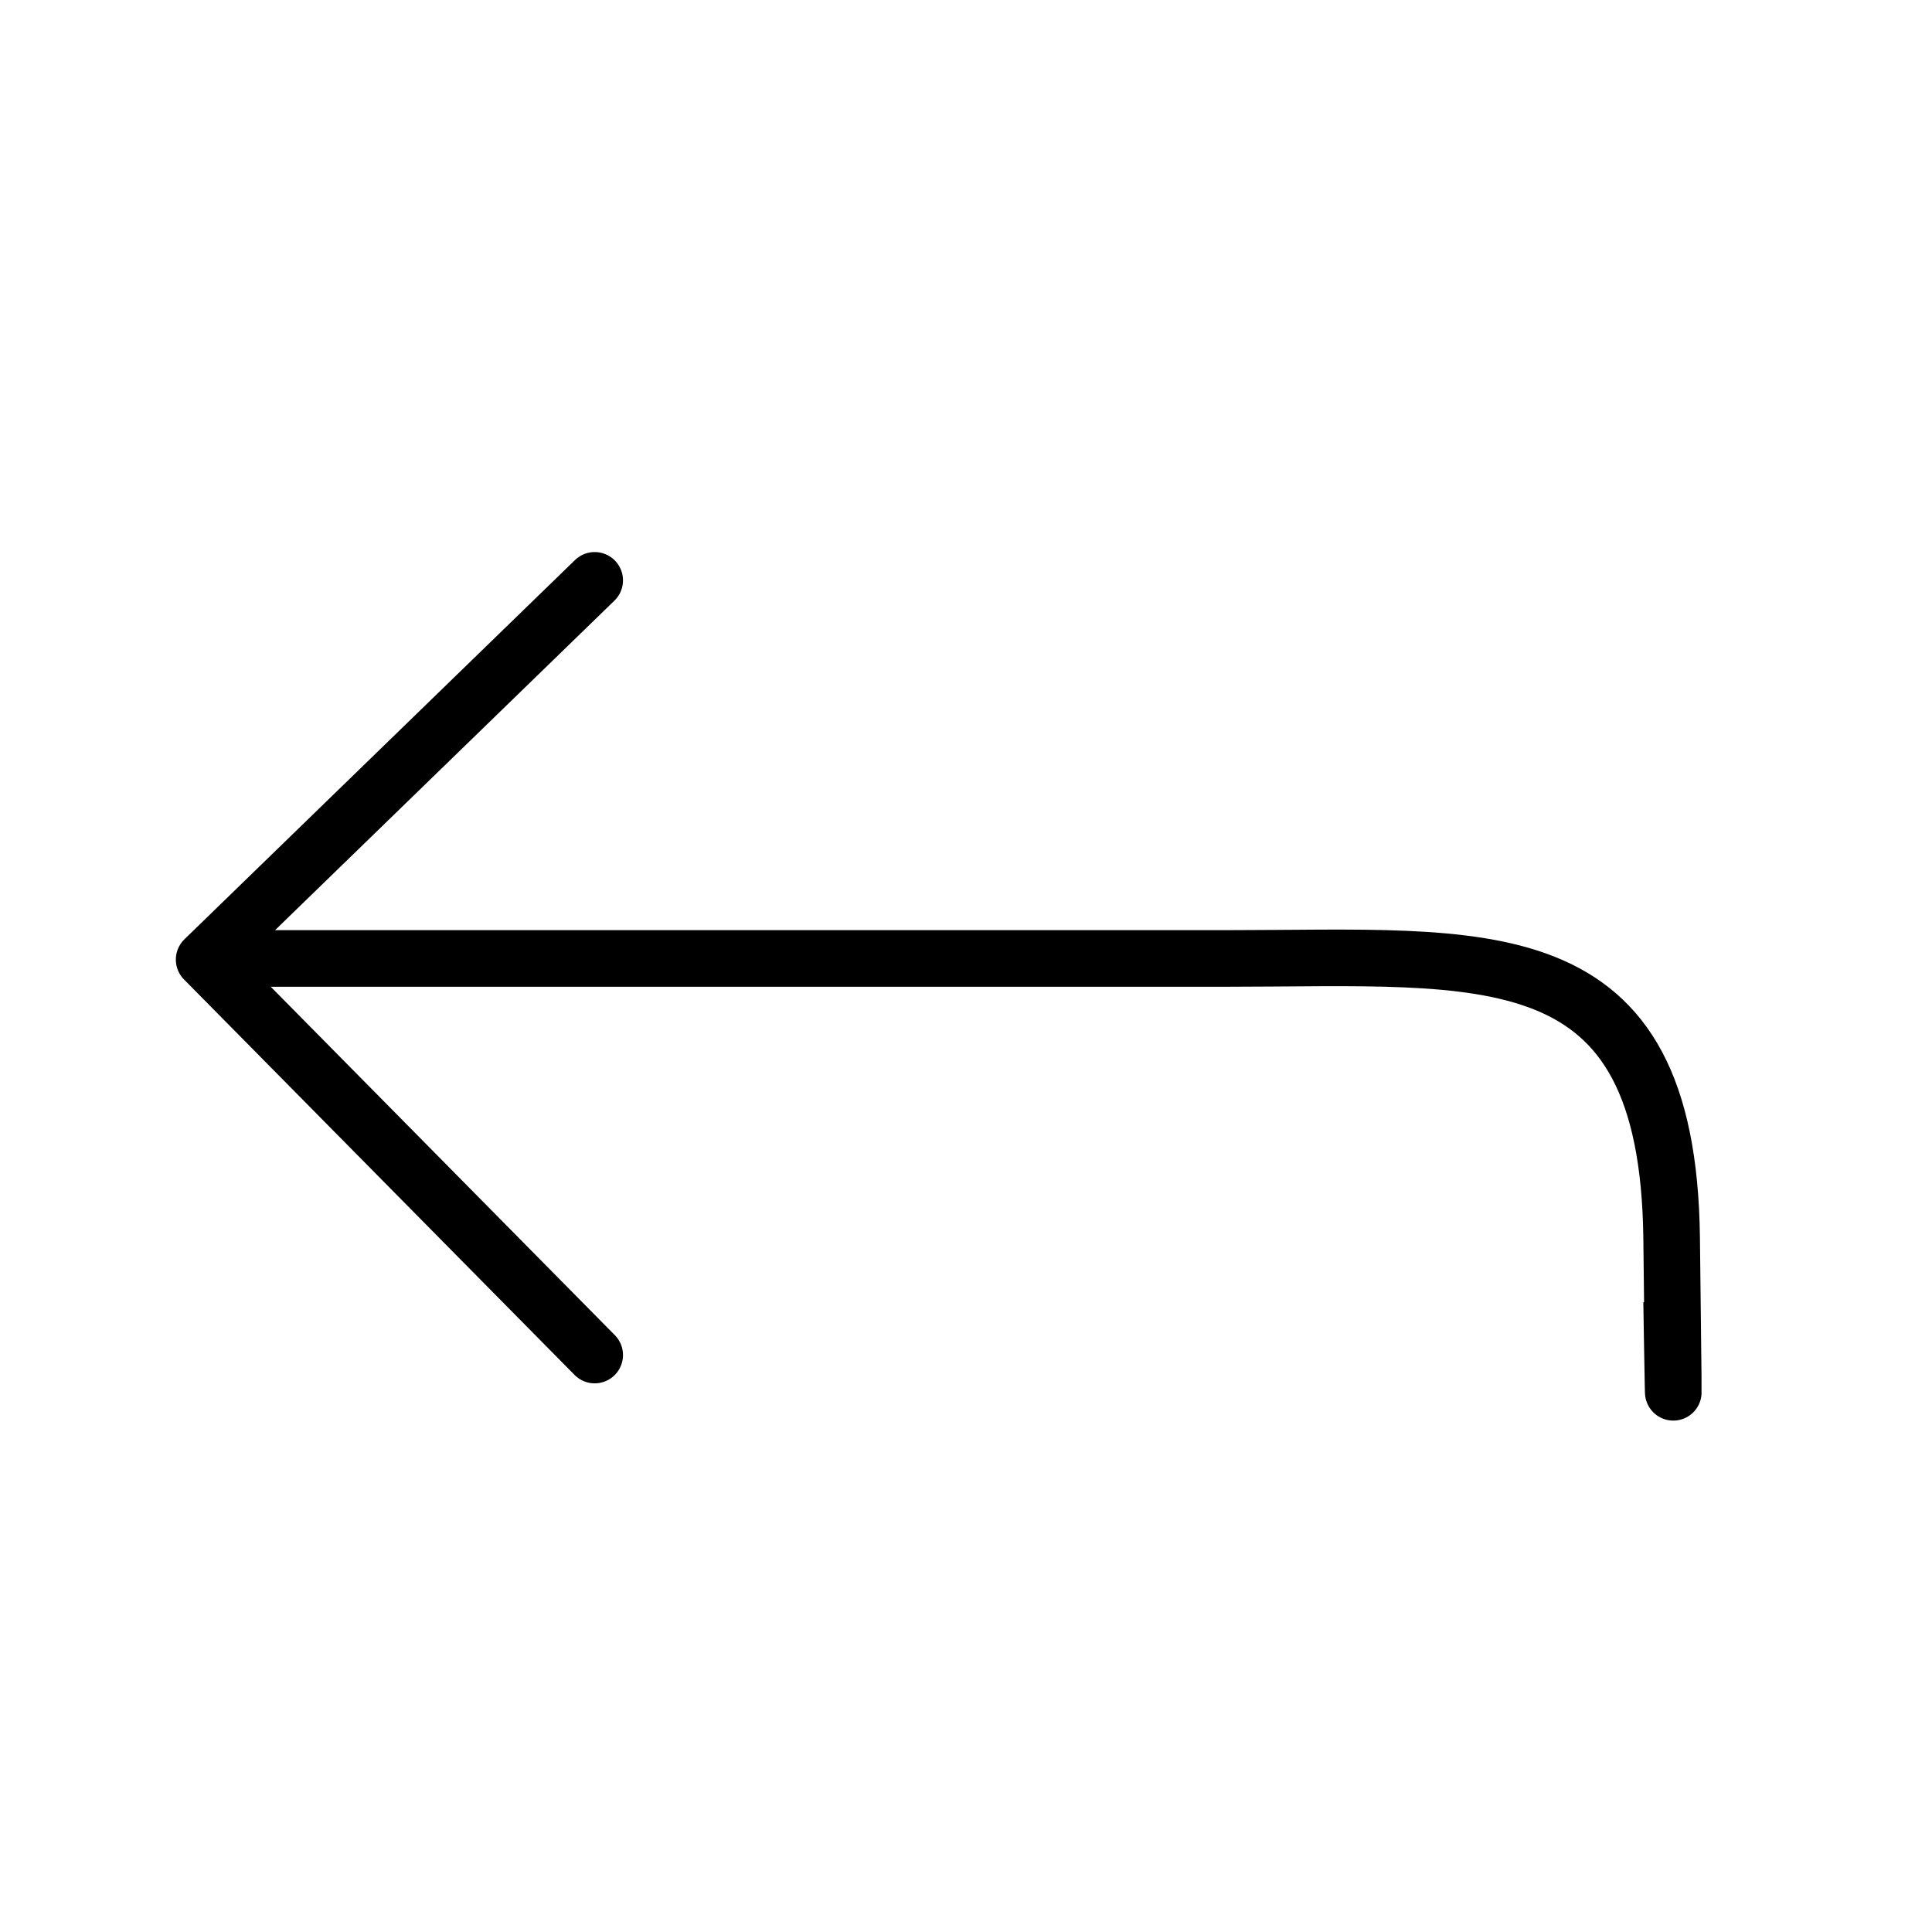
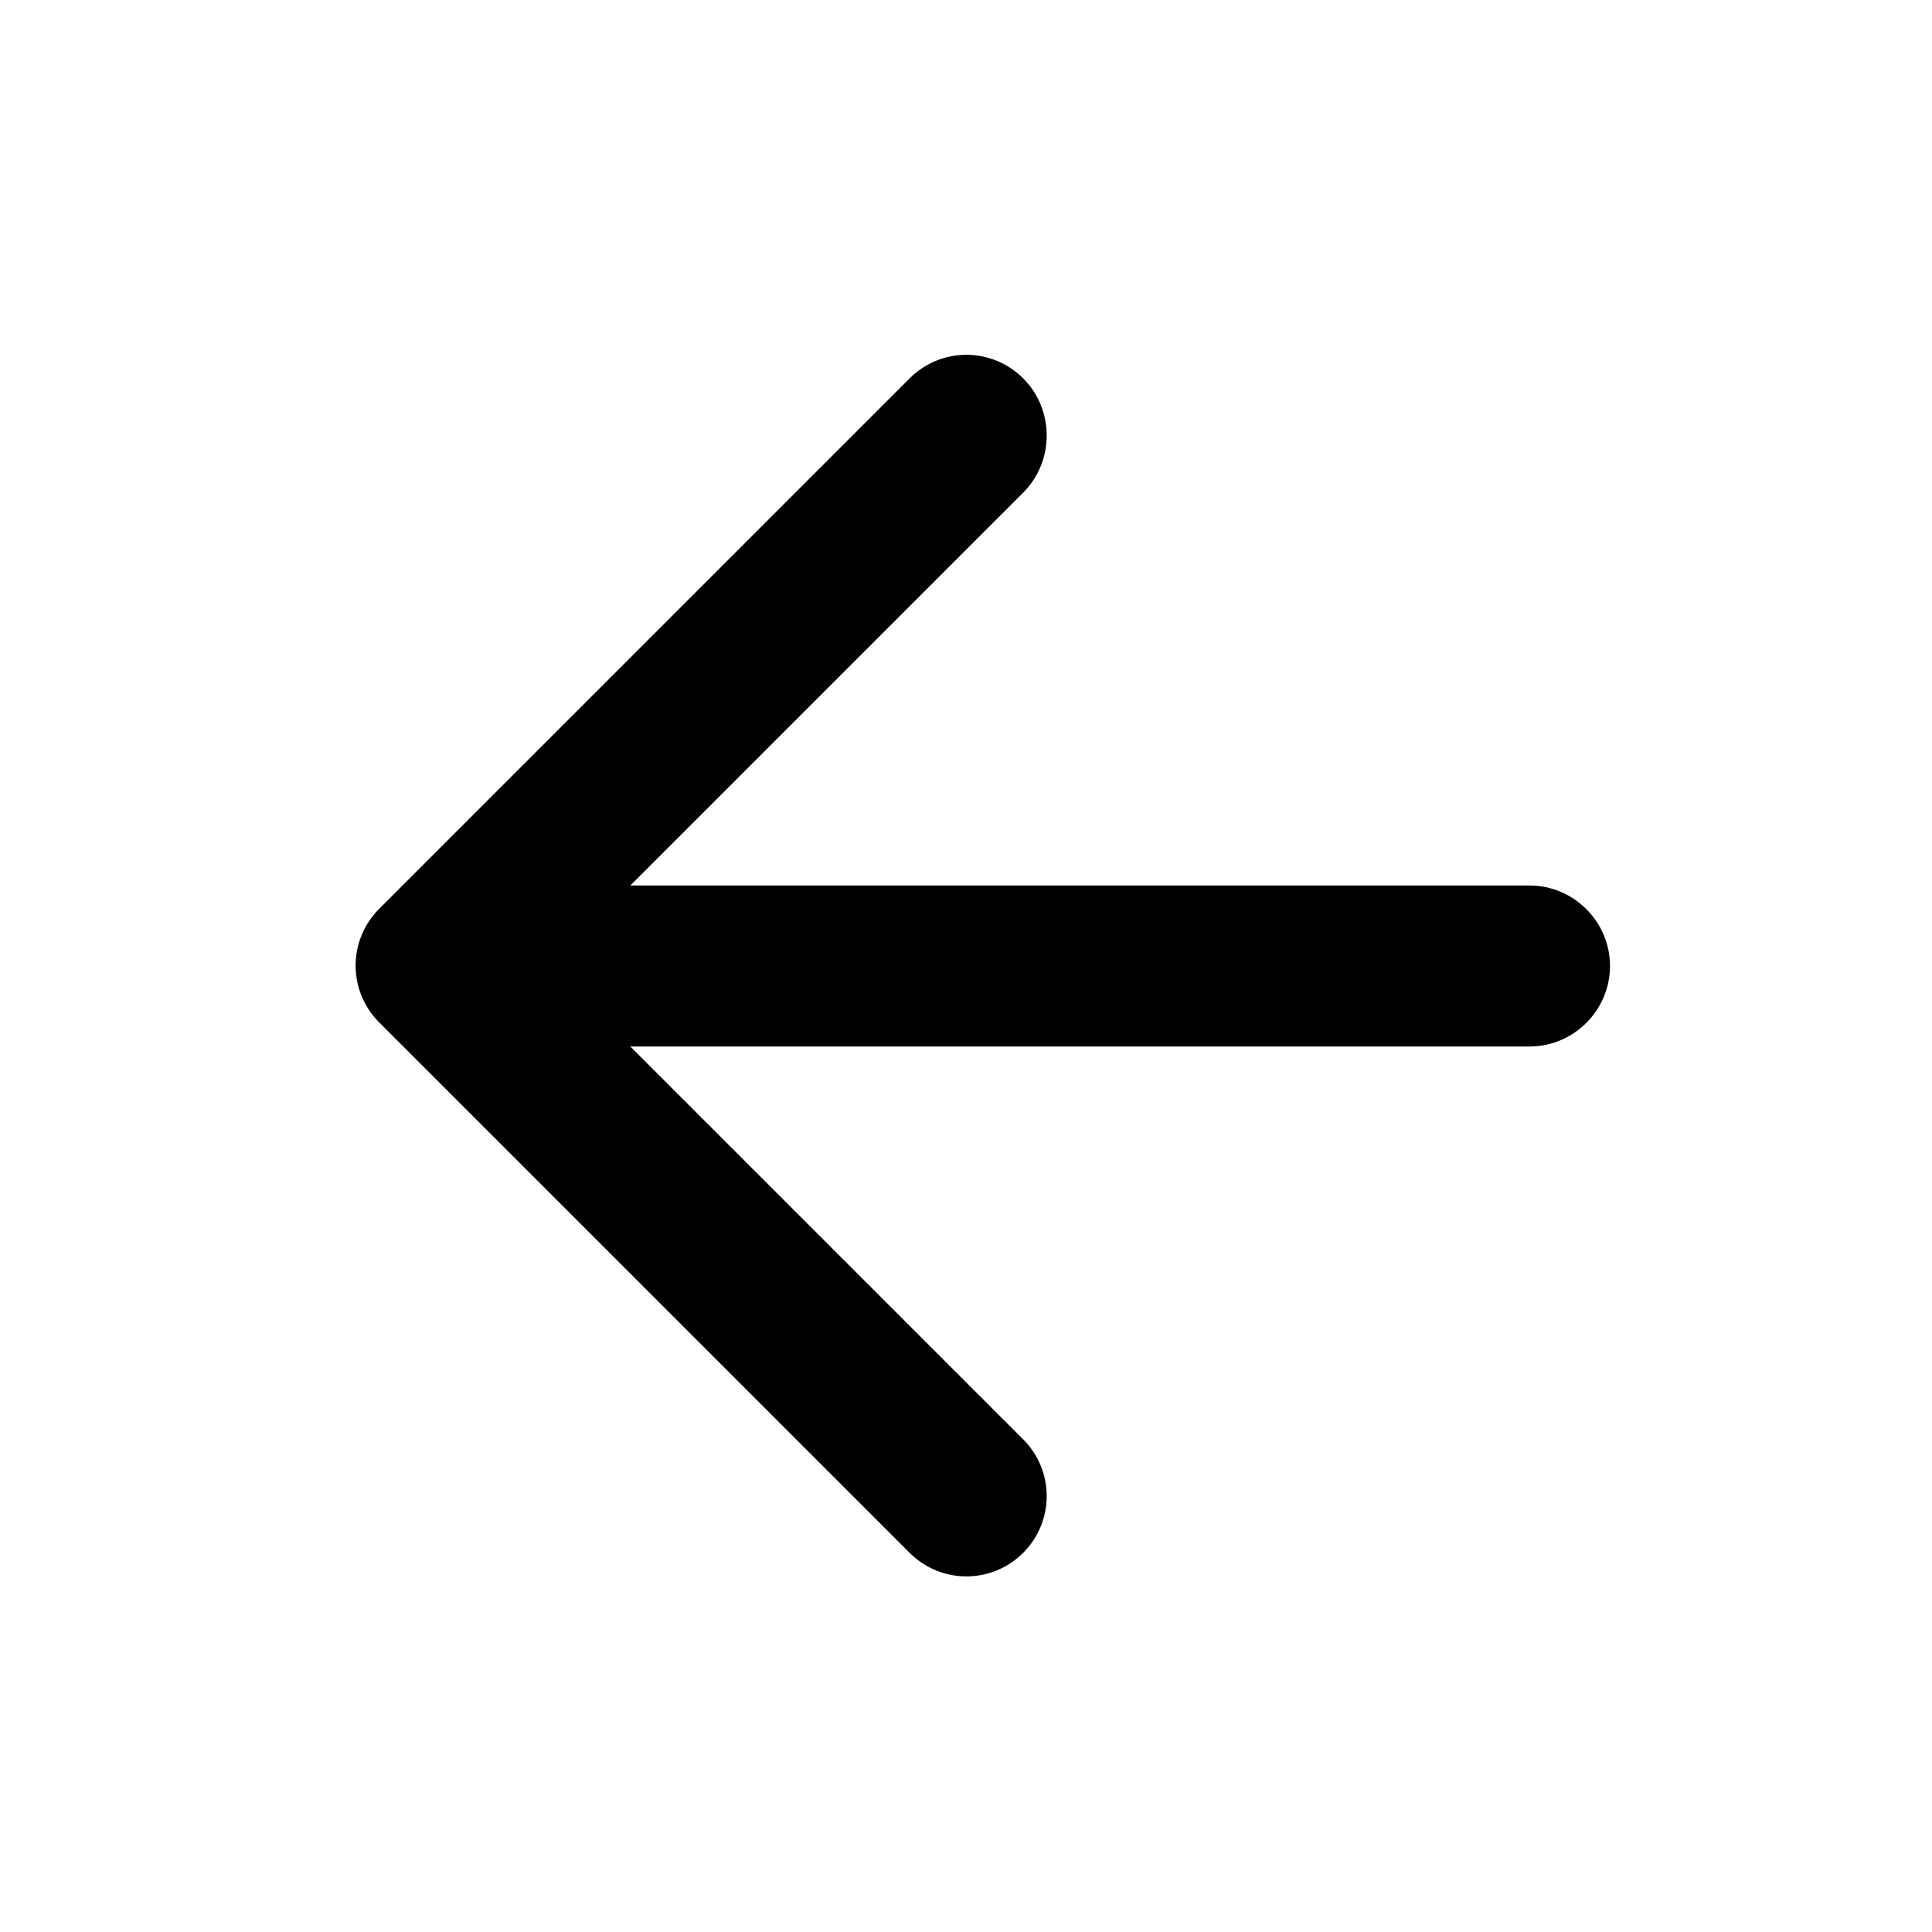
- <svg xmlns="http://www.w3.org/2000/svg" version="1.1" id="Layer_1" x="0px" y="0px" viewBox="0 0 512 512" style="enable-background:new 0 0 512 512;" xml:space="preserve">
-   <style type="text/css">
- 	.st0{fill:none;stroke:#000000;stroke-width:15;stroke-miterlimit:10;}
- 	.st1{fill:none;stroke:#000000;stroke-width:15;stroke-linecap:round;stroke-linejoin:round;stroke-miterlimit:10;}
- </style>
-   <path class="st0" d="M58.5,254c0,0,197.5,0,266.5,0s117-7,118,74s0,17,0,17" />
-   <polyline class="st1" points="157.6,153.8 54.1,254.3 157.6,359.1 " />
+ <svg xmlns="http://www.w3.org/2000/svg" height="48px" viewBox="0 0 24 24" width="48px" fill="#000000">
+   <path d="M0 0h24v24H0V0z" fill="none" />
+   <path d="M19 11H7.83l4.88-4.88c.39-.39.39-1.03 0-1.42-.39-.39-1.02-.39-1.41 0l-6.59 6.59c-.39.39-.39 1.02 0 1.41l6.59 6.59c.39.39 1.02.39 1.41 0 .39-.39.39-1.02 0-1.41L7.83 13H19c.55 0 1-.45 1-1s-.45-1-1-1z" />
</svg>
